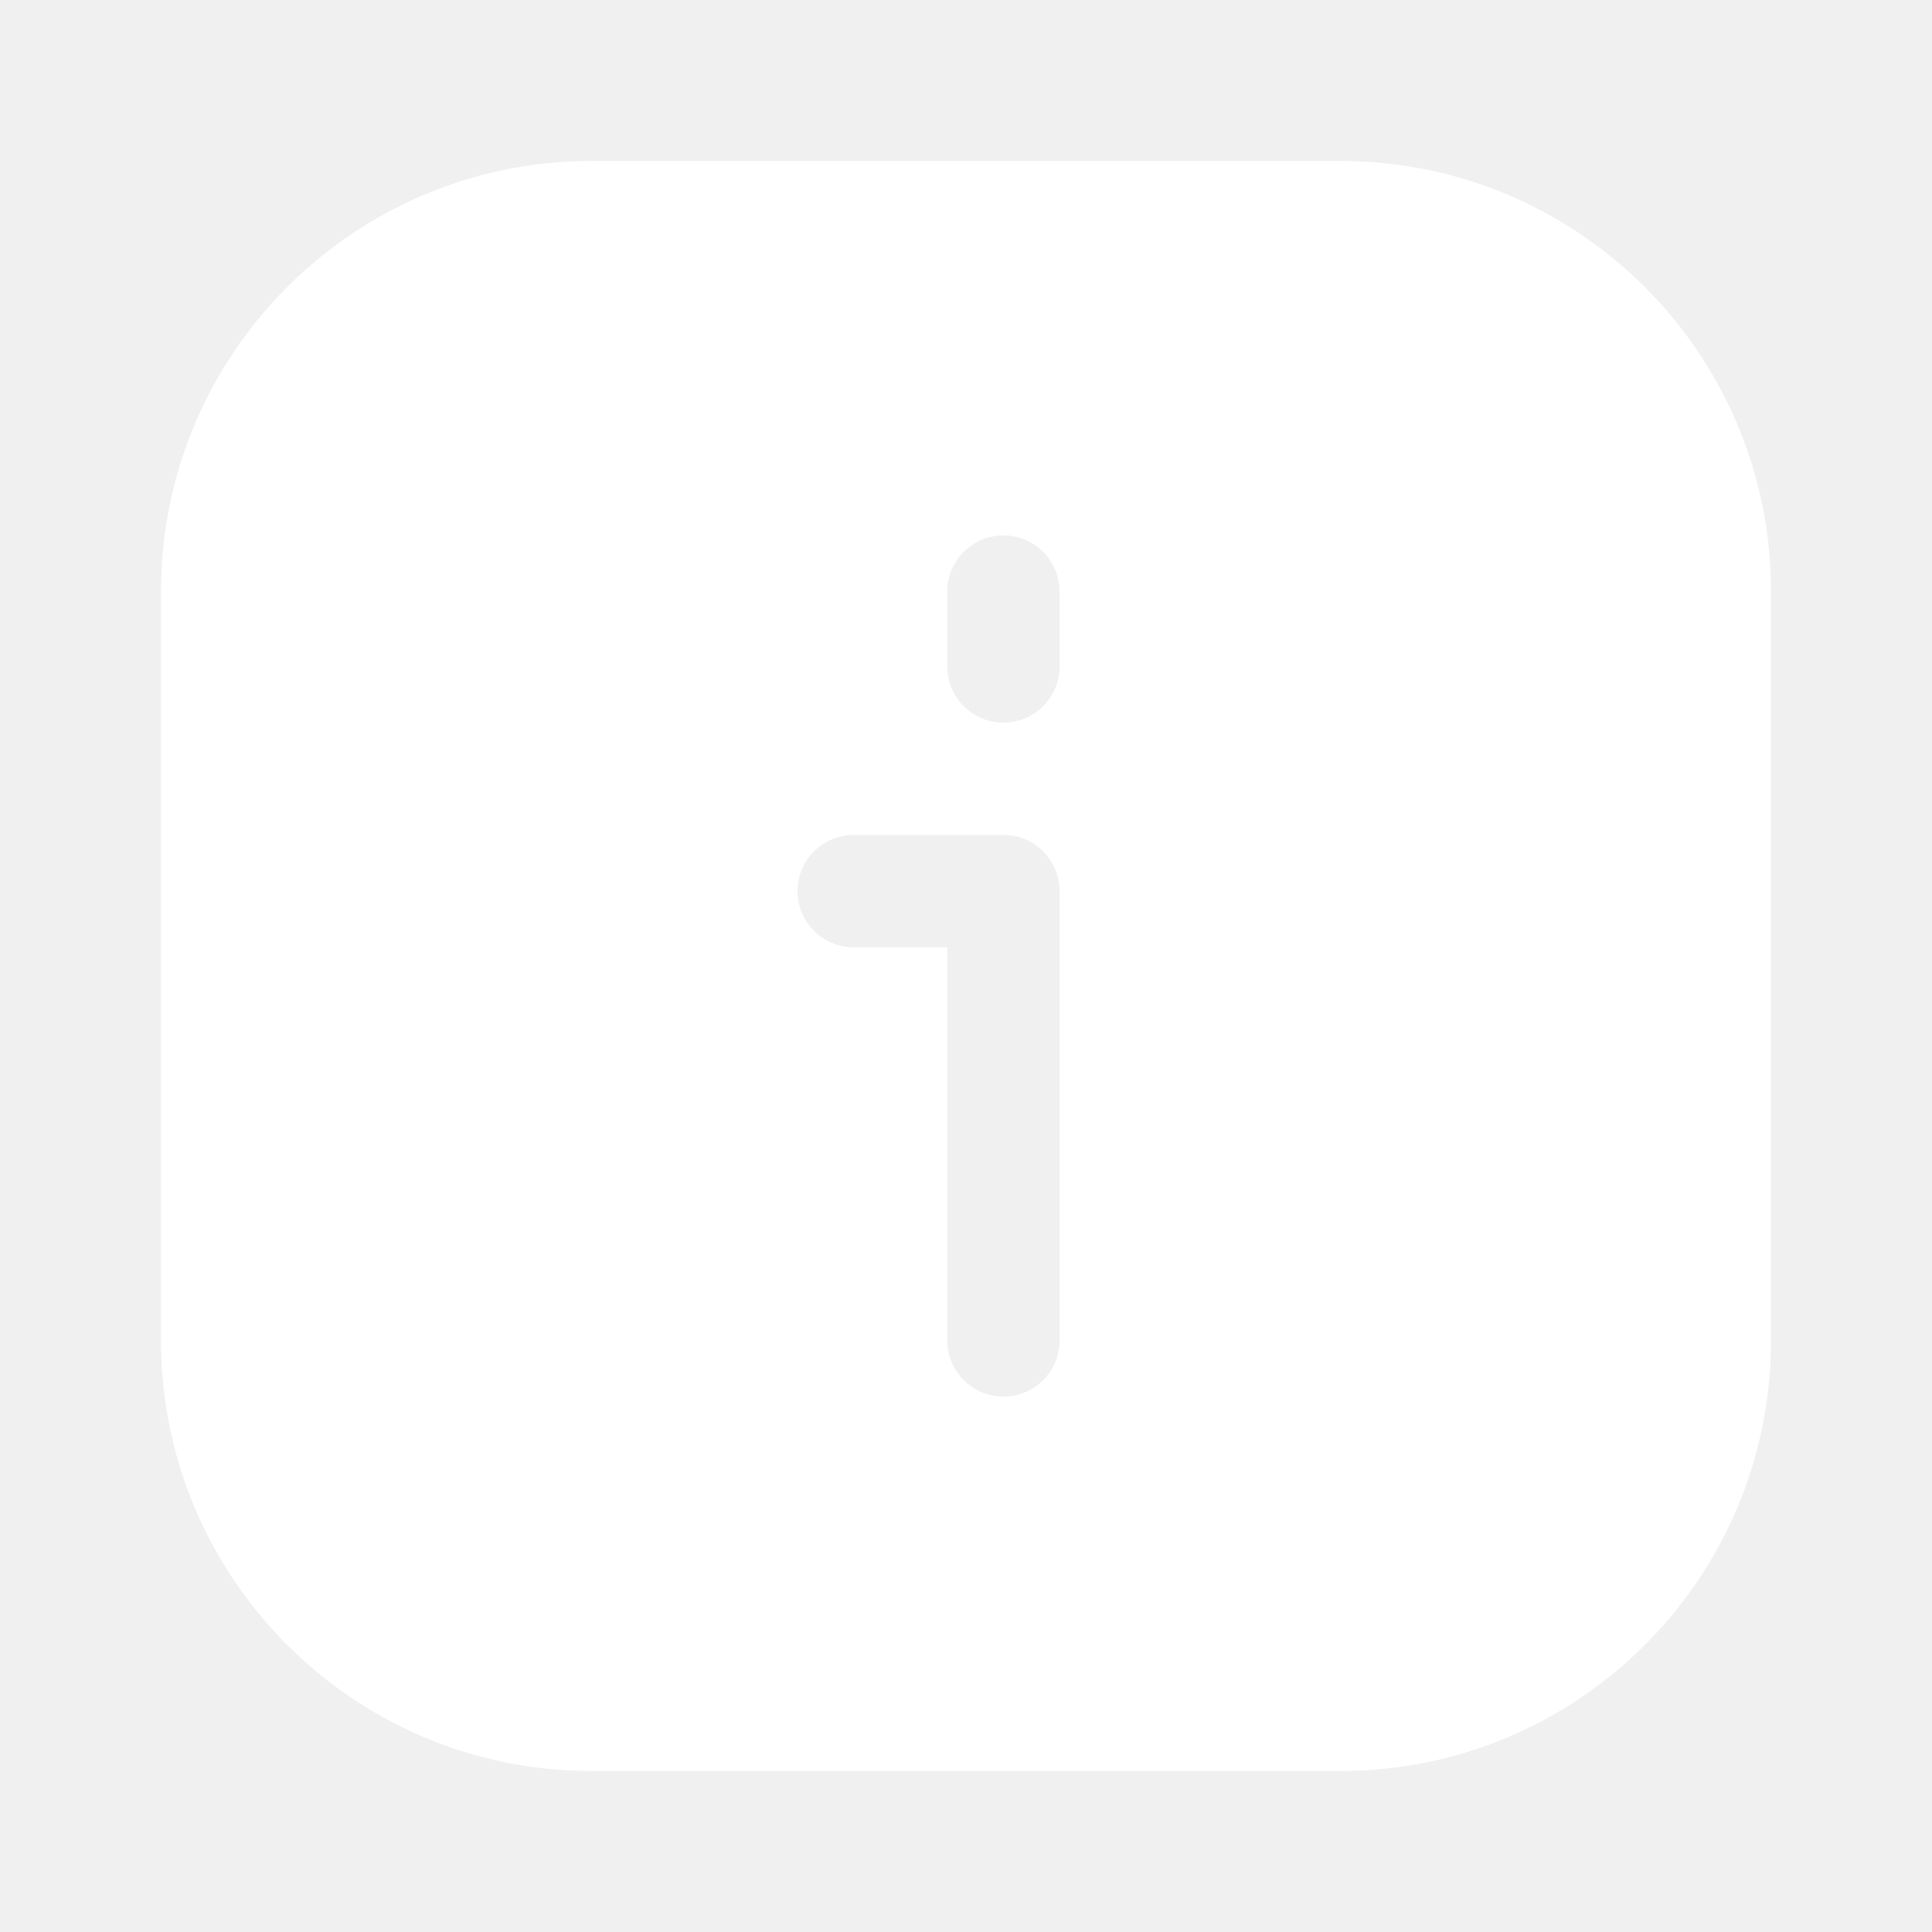
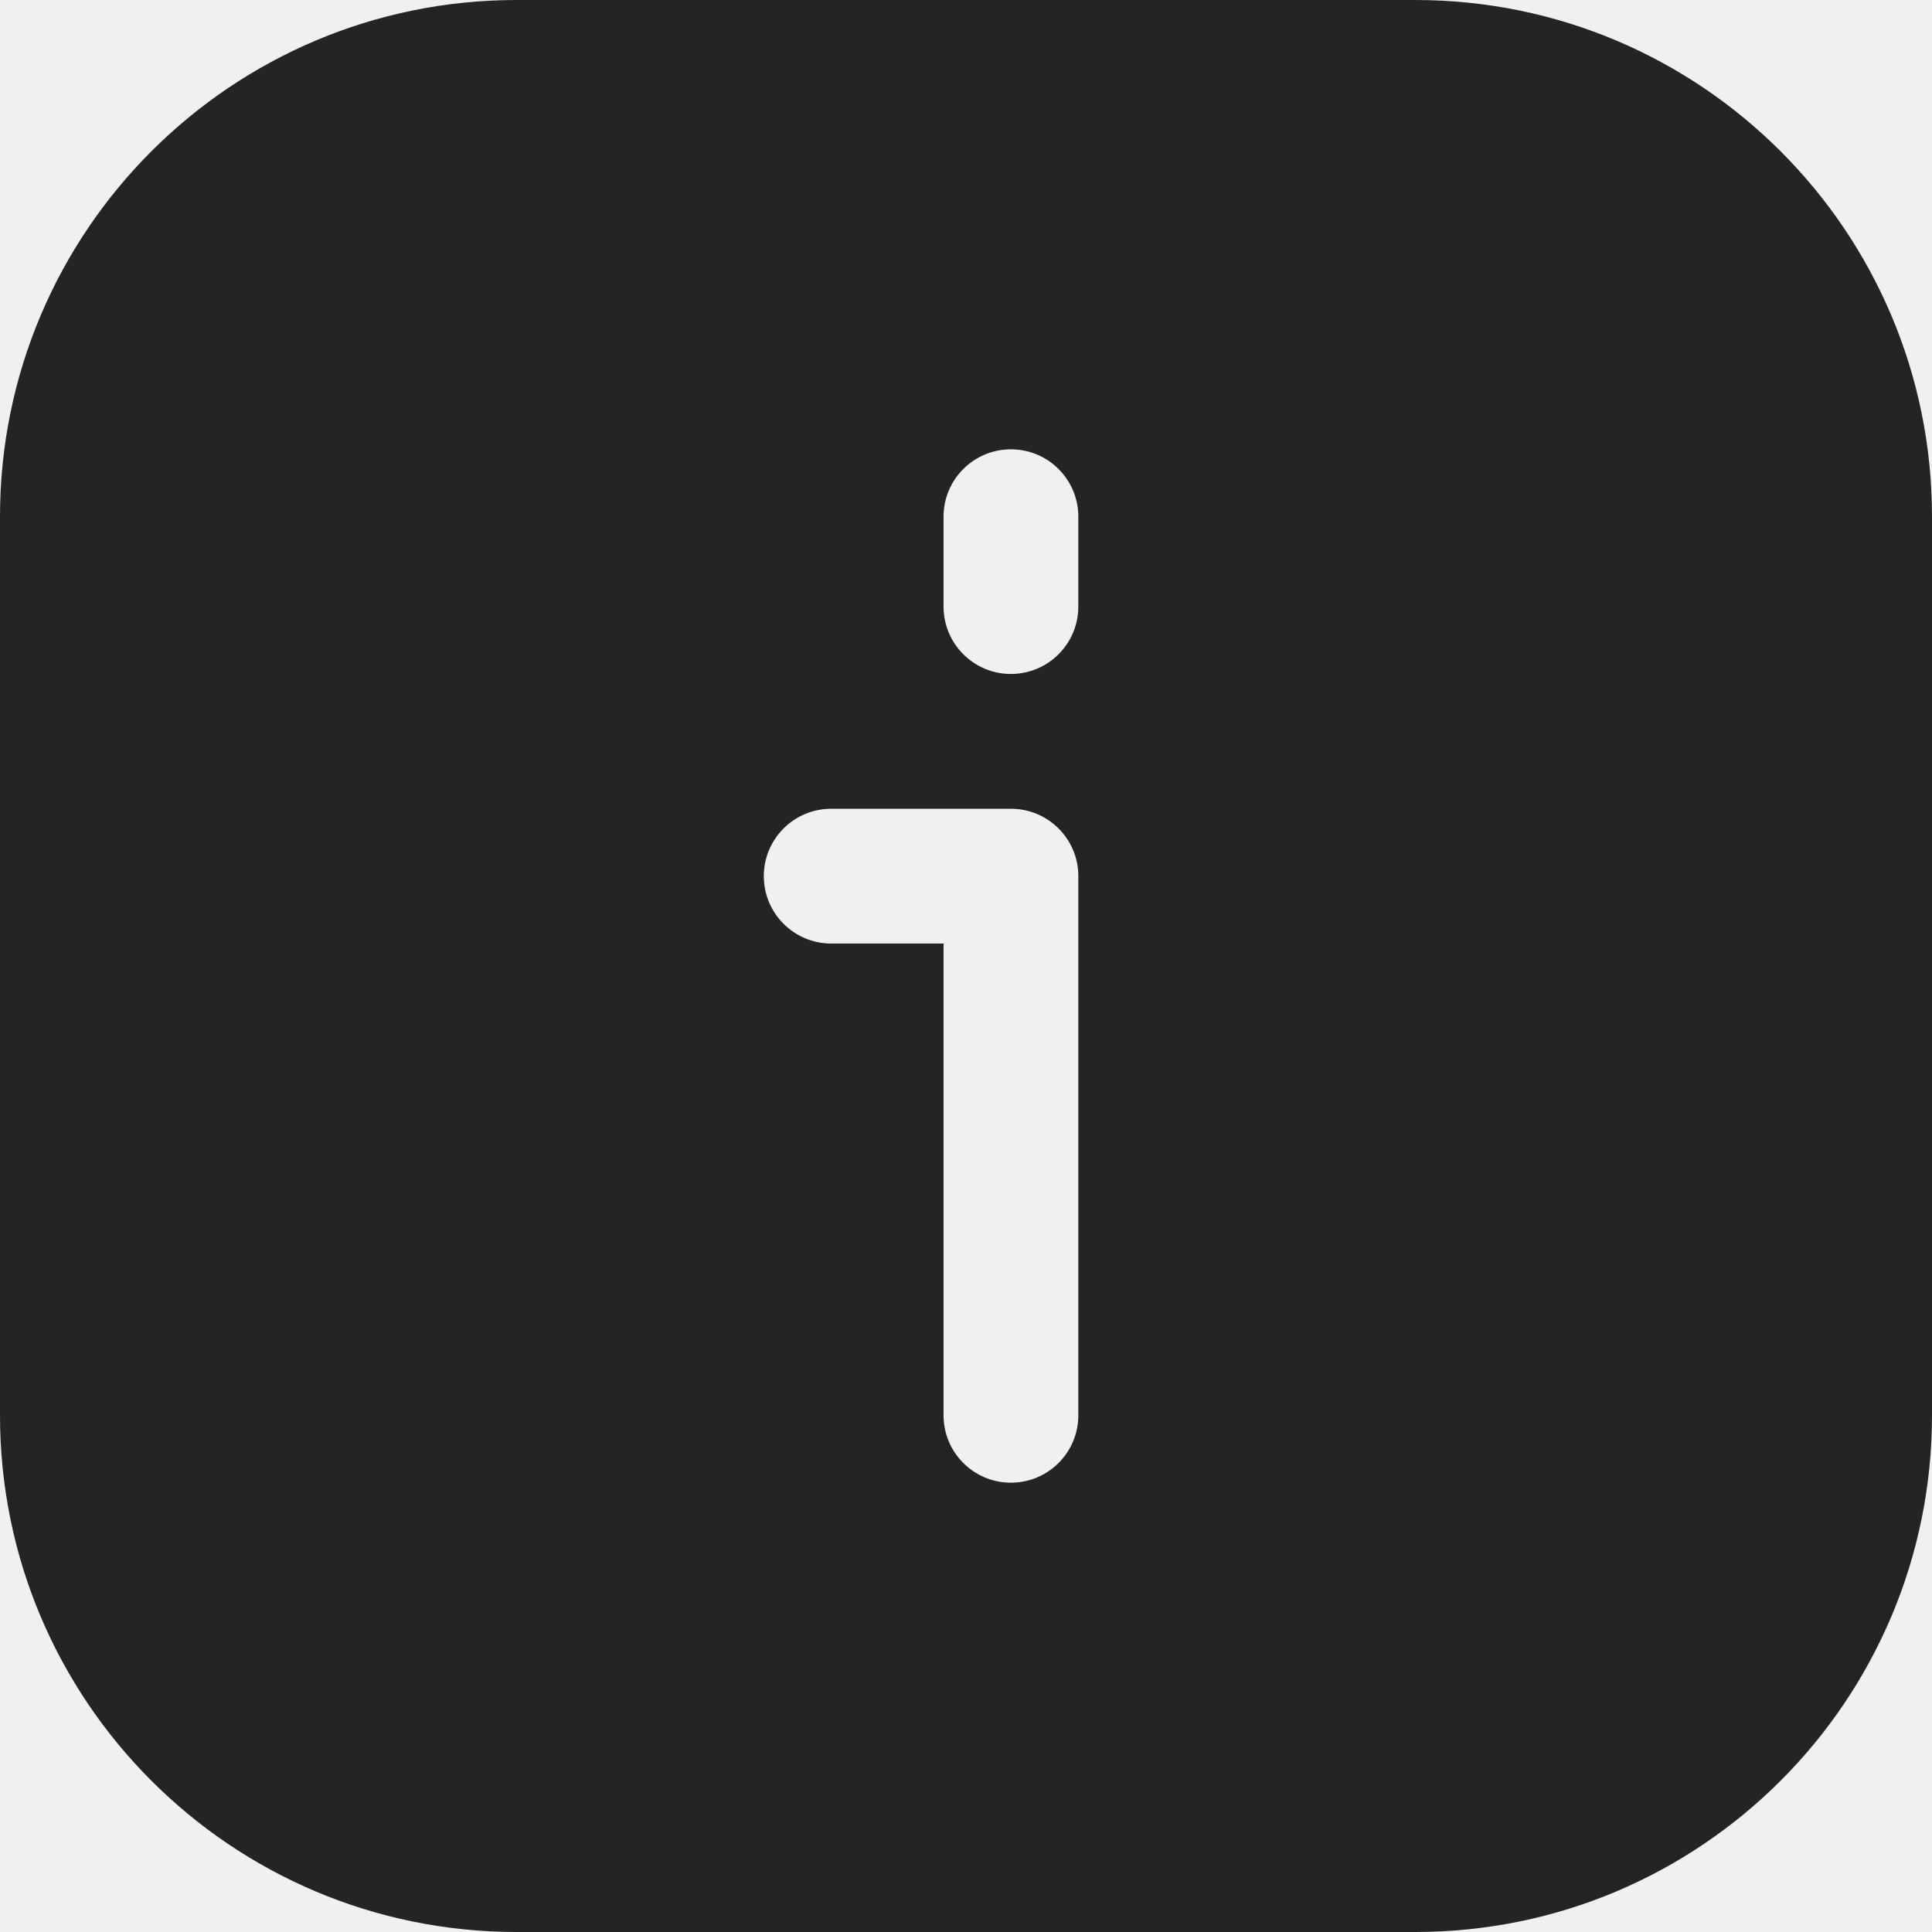
<svg xmlns="http://www.w3.org/2000/svg" width="64" height="64" viewBox="0 0 64 64" fill="none">
-   <path fill-rule="evenodd" clip-rule="evenodd" d="M5.333 19.597C5.333 11.72 11.719 5.333 19.597 5.333H44.403C52.281 5.333 58.667 11.72 58.667 19.597V44.403C58.667 52.281 52.281 58.667 44.403 58.667H19.597C11.719 58.667 5.333 52.281 5.333 44.403V19.597ZM35.101 29.52C35.101 28.492 34.268 27.659 33.24 27.659H28.279C27.252 27.659 26.419 28.492 26.419 29.52C26.419 30.547 27.252 31.38 28.279 31.38H31.38V44.403C31.38 45.431 32.213 46.264 33.24 46.264C34.268 46.264 35.101 45.431 35.101 44.403V29.52ZM35.101 19.597C35.101 18.57 34.268 17.737 33.24 17.737C32.213 17.737 31.38 18.57 31.38 19.597V22.078C31.38 23.105 32.213 23.938 33.24 23.938C34.268 23.938 35.101 23.105 35.101 22.078V19.597Z" fill="white" />
+   <path fill-rule="evenodd" clip-rule="evenodd" d="M0 17.116C0 7.663 7.663 0 17.116 0H46.884C56.337 0 64 7.663 64 17.116V46.884C64 56.337 56.337 64 46.884 64H17.116C7.663 64 0 56.337 0 46.884V17.116ZM35.721 29.023C35.721 27.79 34.721 26.791 33.488 26.791H27.535C26.302 26.791 25.302 27.79 25.302 29.023C25.302 30.256 26.302 31.256 27.535 31.256H31.256V46.884C31.256 48.117 32.255 49.116 33.488 49.116C34.721 49.116 35.721 48.117 35.721 46.884V29.023ZM35.721 17.116C35.721 15.883 34.721 14.884 33.488 14.884C32.255 14.884 31.256 15.883 31.256 17.116V20.093C31.256 21.326 32.255 22.326 33.488 22.326C34.721 22.326 35.721 21.326 35.721 20.093V17.116Z" fill="#242424" />
</svg>
